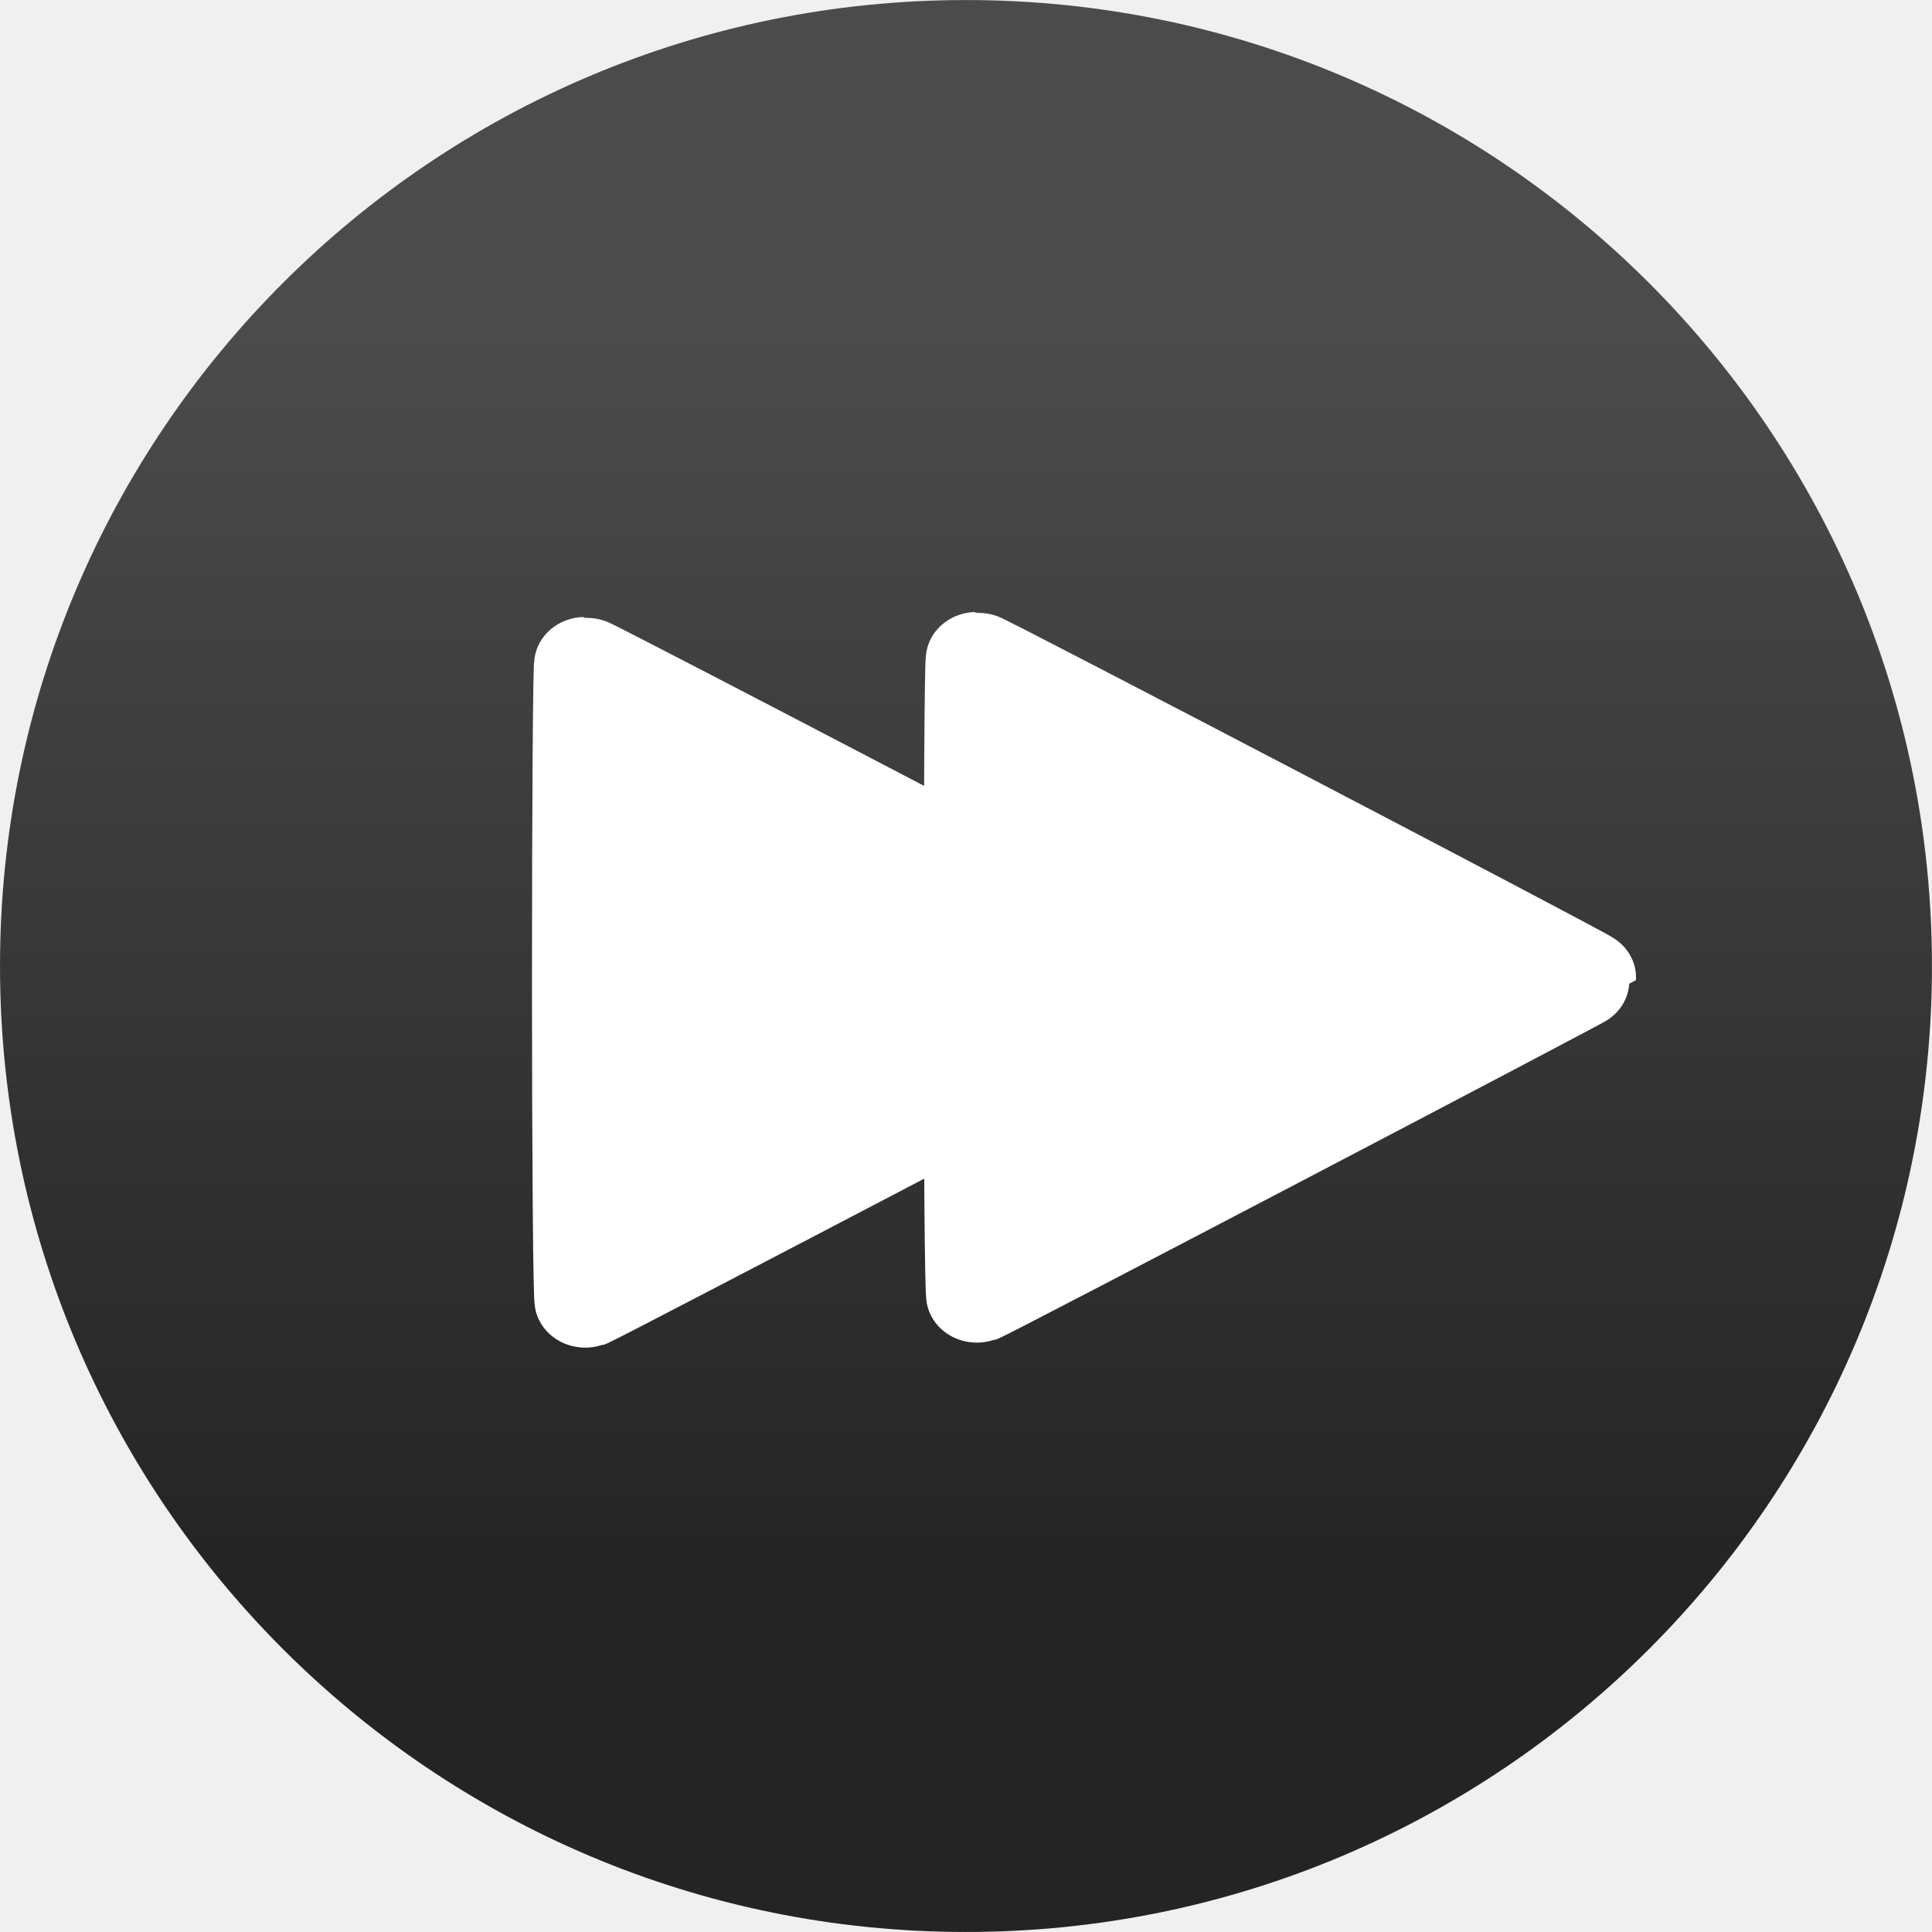
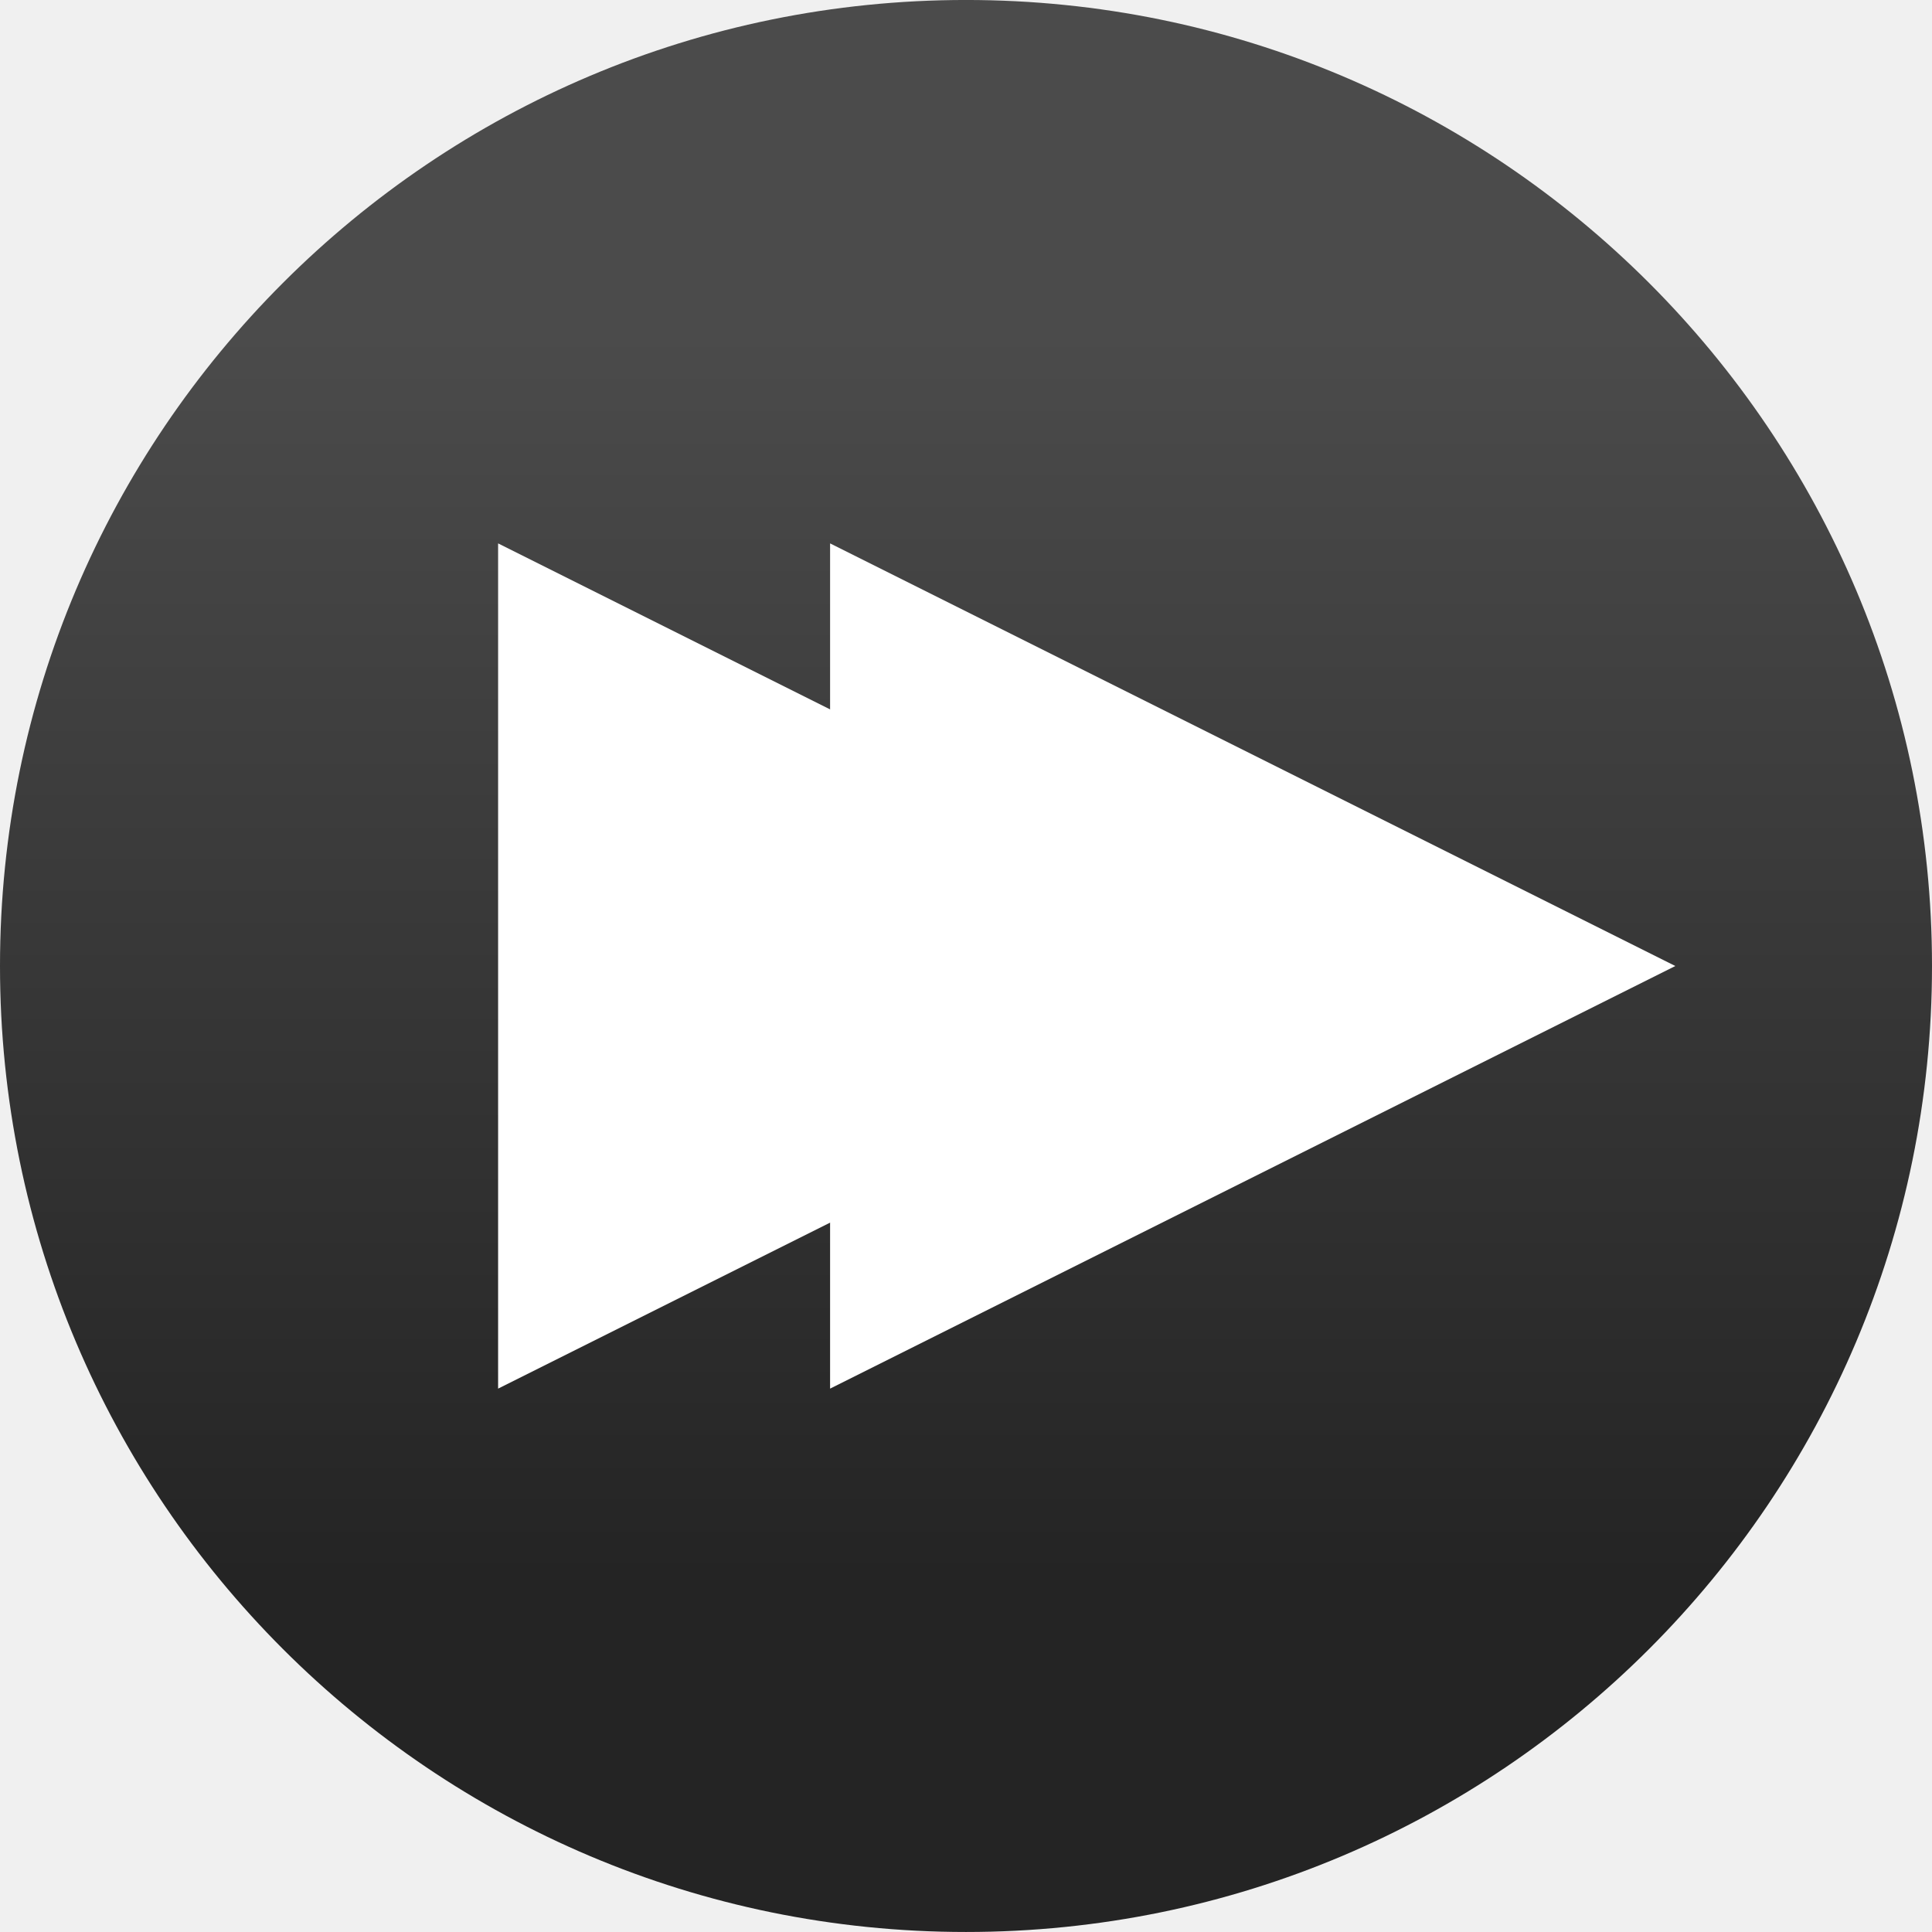
- <svg xmlns="http://www.w3.org/2000/svg" xmlns:xlink="http://www.w3.org/1999/xlink" width="21" height="21" id="svg10096" version="1.1">
-   <defs id="defs10098">
-     <linearGradient id="linearGradient5773-0-6">
-       <stop style="stop-color:#1c1c1c;stop-opacity:1;" offset="0" id="stop5775-8-2" />
-       <stop style="stop-color:#7a7a7a;stop-opacity:1;" offset="1" id="stop5777-6-7" />
+ <svg xmlns="http://www.w3.org/2000/svg" xmlns:xlink="http://www.w3.org/1999/xlink" width="64" height="64" id="svg9772" version="1.1">
+   <defs id="defs9774">
+     <linearGradient id="linearGradient6311-08-7-4-3-0">
+       <stop style="stop-color:#242424;stop-opacity:1;" offset="0" id="stop6313-86-6-0-5-19" />
+       <stop style="stop-color:#4b4b4b;stop-opacity:1;" offset="1" id="stop6315-0-5-1-8-5" />
    </linearGradient>
-     <linearGradient id="linearGradient6311-0-9-9">
-       <stop style="stop-color:#242424;stop-opacity:1;" offset="0" id="stop6313-8-7-5" />
-       <stop style="stop-color:#4b4b4b;stop-opacity:1;" offset="1" id="stop6315-8-6-2" />
-     </linearGradient>
-     <linearGradient id="linearGradient5773-0-3-9">
-       <stop style="stop-color:#1c1c1c;stop-opacity:1;" offset="0" id="stop5775-8-1-6" />
-       <stop style="stop-color:#7a7a7a;stop-opacity:1;" offset="1" id="stop5777-6-3-1" />
-     </linearGradient>
-     <linearGradient id="linearGradient6311-0-9-6-2">
-       <stop style="stop-color:#242424;stop-opacity:1;" offset="0" id="stop6313-8-7-1-5" />
-       <stop style="stop-color:#4b4b4b;stop-opacity:1;" offset="1" id="stop6315-8-6-4-7" />
-     </linearGradient>
-     <linearGradient xlink:href="#linearGradient5773-0-3-5" id="linearGradient9427" gradientUnits="userSpaceOnUse" x1="-24.797" y1="212.38" x2="-11.746" y2="212.38" />
-     <linearGradient id="linearGradient5773-0-3-5">
-       <stop style="stop-color:#1c1c1c;stop-opacity:1;" offset="0" id="stop5775-8-1-2" />
-       <stop style="stop-color:#7a7a7a;stop-opacity:1;" offset="1" id="stop5777-6-3-4" />
-     </linearGradient>
-     <linearGradient xlink:href="#linearGradient6311-0-9-6-3" id="linearGradient9429" gradientUnits="userSpaceOnUse" x1="-84.659" y1="214.231" x2="-71.152" y2="214.231" />
-     <linearGradient id="linearGradient6311-0-9-6-3">
-       <stop style="stop-color:#242424;stop-opacity:1;" offset="0" id="stop6313-8-7-1-7" />
-       <stop style="stop-color:#4b4b4b;stop-opacity:1;" offset="1" id="stop6315-8-6-4-9" />
-     </linearGradient>
-     <linearGradient xlink:href="#linearGradient6311-0-9-9-96-8" id="linearGradient8148-4-0" gradientUnits="userSpaceOnUse" x1="-84.659" y1="214.231" x2="-71.152" y2="214.231" />
-     <linearGradient id="linearGradient6311-0-9-9-96-8">
-       <stop style="stop-color:#242424;stop-opacity:1;" offset="0" id="stop6313-8-7-5-5-3" />
-       <stop style="stop-color:#4b4b4b;stop-opacity:1;" offset="1" id="stop6315-8-6-2-3-6" />
-     </linearGradient>
-     <linearGradient id="linearGradient5773-0-6-0-5">
-       <stop style="stop-color:#1c1c1c;stop-opacity:1;" offset="0" id="stop5775-8-2-7-0" />
-       <stop style="stop-color:#7a7a7a;stop-opacity:1;" offset="1" id="stop5777-6-7-2-1" />
-     </linearGradient>
-     <linearGradient id="linearGradient6311-0-9-9-96-8-1">
-       <stop style="stop-color:#242424;stop-opacity:1;" offset="0" id="stop6313-8-7-5-5-3-9" />
-       <stop style="stop-color:#4b4b4b;stop-opacity:1;" offset="1" id="stop6315-8-6-2-3-6-3" />
-     </linearGradient>
-     <radialGradient r="12.892" fy="212.025" fx="-35.102" cy="212.025" cx="-35.102" gradientTransform="matrix(-5.0525324e-7,2.437761,-2.658849,-7.5460636e-7,530.4633,297.8305)" gradientUnits="userSpaceOnUse" id="radialGradient11957-5" xlink:href="#linearGradient11534-9-59" />
-     <linearGradient id="linearGradient11534-9-59">
-       <stop style="stop-color:#1d1d1d;stop-opacity:1;" offset="0" id="stop11538-5-66" />
-       <stop id="stop11544-4-9" offset="0.258" style="stop-color:#202020;stop-opacity:1;" />
-       <stop style="stop-color:#555555;stop-opacity:1;" offset="0.793" id="stop11540-9-1" />
-       <stop id="stop11542-94-2" offset="1" style="stop-color:#898989;stop-opacity:1;" />
-     </linearGradient>
-     <linearGradient xlink:href="#linearGradient6311-0-9-3-9-8" id="linearGradient8140-5-7-7" gradientUnits="userSpaceOnUse" x1="-84.659" y1="214.231" x2="-71.152" y2="214.231" />
-     <linearGradient id="linearGradient6311-0-9-3-9-8">
-       <stop style="stop-color:#242424;stop-opacity:1;" offset="0" id="stop6313-8-7-8-0-9" />
-       <stop style="stop-color:#4b4b4b;stop-opacity:1;" offset="1" id="stop6315-8-6-0-3-2" />
-     </linearGradient>
-     <radialGradient r="12.892" fy="212.025" fx="-35.102" cy="212.025" cx="-35.102" gradientTransform="matrix(-5.0525324e-7,2.437761,-2.658849,-7.5460636e-7,530.4633,297.8305)" gradientUnits="userSpaceOnUse" id="radialGradient11957" xlink:href="#linearGradient11534-9-5" />
-     <linearGradient id="linearGradient11534-9-5">
-       <stop style="stop-color:#1d1d1d;stop-opacity:1;" offset="0" id="stop11538-5-6" />
-       <stop id="stop11544-4-1" offset="0.258" style="stop-color:#202020;stop-opacity:1;" />
-       <stop style="stop-color:#555555;stop-opacity:1;" offset="0.793" id="stop11540-9-0" />
-       <stop id="stop11542-94-1" offset="1" style="stop-color:#898989;stop-opacity:1;" />
-     </linearGradient>
-     <linearGradient xlink:href="#linearGradient6311-0-9-6-8-3" id="linearGradient8136-3-3" gradientUnits="userSpaceOnUse" x1="-84.659" y1="214.231" x2="-71.152" y2="214.231" />
-     <linearGradient id="linearGradient6311-0-9-6-8-3">
-       <stop style="stop-color:#242424;stop-opacity:1;" offset="0" id="stop6313-8-7-1-8-1" />
-       <stop style="stop-color:#4b4b4b;stop-opacity:1;" offset="1" id="stop6315-8-6-4-78-1" />
-     </linearGradient>
-     <linearGradient xlink:href="#linearGradient6311-0-9-6-8-3-9-4" id="linearGradient13114" gradientUnits="userSpaceOnUse" x1="-84.659" y1="214.231" x2="-71.152" y2="214.231" />
-     <linearGradient id="linearGradient6311-0-9-6-8-3-9-4">
-       <stop style="stop-color:#242424;stop-opacity:1;" offset="0" id="stop6313-8-7-1-8-1-3-5" />
-       <stop style="stop-color:#4b4b4b;stop-opacity:1;" offset="1" id="stop6315-8-6-4-78-1-9-5" />
-     </linearGradient>
-     <radialGradient xlink:href="#linearGradient12844" id="radialGradient12850" cx="-85.019" cy="266.173" fx="-85.019" fy="266.173" r="14.25" gradientUnits="userSpaceOnUse" gradientTransform="matrix(1.97855,0,0,1.908945,83.19504,-242.2218)" />
-     <linearGradient id="linearGradient12844">
-       <stop style="stop-color:#6f6f6f;stop-opacity:1;" offset="0" id="stop12846" />
-       <stop id="stop12959" offset="0.33" style="stop-color:#464646;stop-opacity:1;" />
-       <stop style="stop-color:#2e2e2e;stop-opacity:1;" offset="1" id="stop12848" />
-     </linearGradient>
-     <radialGradient r="14.25" fy="266.173" fx="-85.019" cy="266.173" cx="-85.019" gradientTransform="matrix(1.97855,0,0,1.908945,83.19504,-242.2218)" gradientUnits="userSpaceOnUse" id="radialGradient14204" xlink:href="#linearGradient12844" />
-     <linearGradient xlink:href="#linearGradient6311-0-9-6-8-3-9-4-3" id="linearGradient6127" gradientUnits="userSpaceOnUse" x1="-84.659" y1="214.231" x2="-71.152" y2="214.231" />
-     <linearGradient id="linearGradient6311-0-9-6-8-3-9-4-3">
-       <stop style="stop-color:#242424;stop-opacity:1;" offset="0" id="stop6313-8-7-1-8-1-3-5-5" />
-       <stop style="stop-color:#4b4b4b;stop-opacity:1;" offset="1" id="stop6315-8-6-4-78-1-9-5-8" />
-     </linearGradient>
-     <radialGradient xlink:href="#linearGradient12844-5" id="radialGradient4228" gradientUnits="userSpaceOnUse" gradientTransform="matrix(1.97855,0,0,1.908945,83.19504,-242.2218)" cx="-85.019" cy="266.173" fx="-85.019" fy="266.173" r="14.25" />
-     <linearGradient id="linearGradient12844-5">
-       <stop style="stop-color:#6f6f6f;stop-opacity:1;" offset="0" id="stop12846-0" />
-       <stop id="stop12959-7" offset="0.33" style="stop-color:#464646;stop-opacity:1;" />
-       <stop style="stop-color:#1e1e1e;stop-opacity:1;" offset="1" id="stop12848-4" />
-     </linearGradient>
-     <radialGradient r="14.25" fy="266.173" fx="-85.019" cy="266.173" cx="-85.019" gradientTransform="matrix(1.97855,0,0,1.908945,83.19504,-242.2218)" gradientUnits="userSpaceOnUse" id="radialGradient8974" xlink:href="#linearGradient12844-5" />
-     <radialGradient xlink:href="#linearGradient12844-5" id="radialGradient9018" gradientUnits="userSpaceOnUse" gradientTransform="matrix(1.97855,0,0,1.908945,83.19504,-242.2218)" cx="-85.019" cy="266.173" fx="-85.019" fy="266.173" r="14.25" />
-     <linearGradient xlink:href="#linearGradient6311-0-9-6-8-3-9-4-3" id="linearGradient9020" gradientUnits="userSpaceOnUse" x1="-84.659" y1="214.231" x2="-71.152" y2="214.231" />
-     <linearGradient xlink:href="#linearGradient6311-0-9-6-8-3-9-4-3" id="linearGradient3403" gradientUnits="userSpaceOnUse" x1="-84.659" y1="214.231" x2="-71.152" y2="214.231" />
-     <linearGradient xlink:href="#linearGradient6311-0-9-6-8-3-9-4-3" id="linearGradient3412" gradientUnits="userSpaceOnUse" x1="-84.659" y1="214.231" x2="-71.152" y2="214.231" />
+     <linearGradient xlink:href="#linearGradient6311-08-7-4-3-0" id="linearGradient4408" gradientUnits="userSpaceOnUse" x1="-84.659" y1="214.231" x2="-71.152" y2="214.231" gradientTransform="matrix(1.37716,0,0,1.37716,87.71282,-280.6306)" />
  </defs>
-   <g id="layer1" transform="translate(0,-1031.362)">
-     <g id="g3405" transform="translate(-3.499986,3.49999)">
-       <g id="g3400">
-         <path style="color:#000000;fill:url(#linearGradient3412);fill-opacity:1;fill-rule:nonzero;stroke:none;stroke-width:0.997;marker:none;visibility:visible;display:inline;overflow:visible;enable-background:accumulate" id="path6304-2-7-8-4-6-0" d="m -67.564,214.231 c 0,5.775 -4.681,10.456 -10.456,10.456 -5.775,0 -10.456,-4.681 -10.456,-10.456 0,-5.775 4.681,-10.456 10.456,-10.456 5.775,0 10.456,4.681 10.456,10.456 z" transform="matrix(0,-1.004179,1.004179,0,-201.1265,960.0161)" />
-       </g>
-       <g id="g6142-0" transform="matrix(-0.9723972,0,0,0.9057804,-460.1924,1025.975)">
-         <path d="m -487.747,13.819 c 0,2.103 -0.013,3.819 -0.029,3.813 -0.099,-0.038 -6.798,-3.803 -6.799,-3.82 -7.5e-4,-0.023 6.763,-3.817 6.804,-3.817 0.013,0 0.024,1.721 0.024,3.824 z" id="path3999-7-9-79-7-9-1-4-2-2-4-1" style="fill:#ffffff;fill-opacity:1;fill-rule:nonzero;stroke:#ffffff;stroke-width:1.135;stroke-linecap:round;stroke-linejoin:round;stroke-miterlimit:4;stroke-opacity:1;stroke-dasharray:none;stroke-dashoffset:10" />
-         <path d="m -483.369,13.879 c 0,2.103 -0.013,3.819 -0.029,3.813 -0.099,-0.038 -6.798,-3.803 -6.799,-3.82 -7.4e-4,-0.023 6.763,-3.817 6.804,-3.817 0.013,0 0.024,1.721 0.024,3.824 z" id="path3999-7-9-7-8-4-7-7-2-3-1-1-3" style="fill:#ffffff;fill-opacity:1;fill-rule:nonzero;stroke:#ffffff;stroke-width:1.135;stroke-linecap:round;stroke-linejoin:round;stroke-miterlimit:4;stroke-opacity:1;stroke-dasharray:none;stroke-dashoffset:10" />
-       </g>
+   <g id="layer1" transform="translate(0,29.86667)">
+     <g id="g4531" transform="matrix(2.222222,0,0,2.222222,0,-41.71852)">
+       <circle transform="rotate(-90)" id="path6304-6-5-7-7" style="color:#000000;display:inline;overflow:visible;visibility:visible;fill:url(#linearGradient4408);fill-opacity:1;fill-rule:nonzero;stroke:none;stroke-width:2.754;marker:none;enable-background:accumulate" cx="-19.733" cy="14.4" r="14.4" />
+     </g>
+     <g id="g4543" transform="translate(1.139091)" style="fill:#ffffff">
+       <path transform="matrix(-0.7289518,2.356009,-2.720485,-0.6312908,86.34822,104.5411)" d="m -29.498,29.955 -11.088,2.971 2.971,-11.088 z" id="path3723" style="opacity:1;fill:#ffffff;fill-opacity:1;stroke:none;stroke-width:20;stroke-linecap:square;stroke-linejoin:round;stroke-miterlimit:4;stroke-dasharray:none;stroke-dashoffset:0;stroke-opacity:1" />
+       <path transform="matrix(-0.7289518,2.356009,-2.720485,-0.6312908,75.35096,104.5411)" d="m -29.498,29.955 -11.088,2.971 2.971,-11.088 z" id="path3723-3" style="opacity:1;fill:#ffffff;fill-opacity:1;stroke:none;stroke-width:20;stroke-linecap:square;stroke-linejoin:round;stroke-miterlimit:4;stroke-dasharray:none;stroke-dashoffset:0;stroke-opacity:1" />
    </g>
  </g>
</svg>
